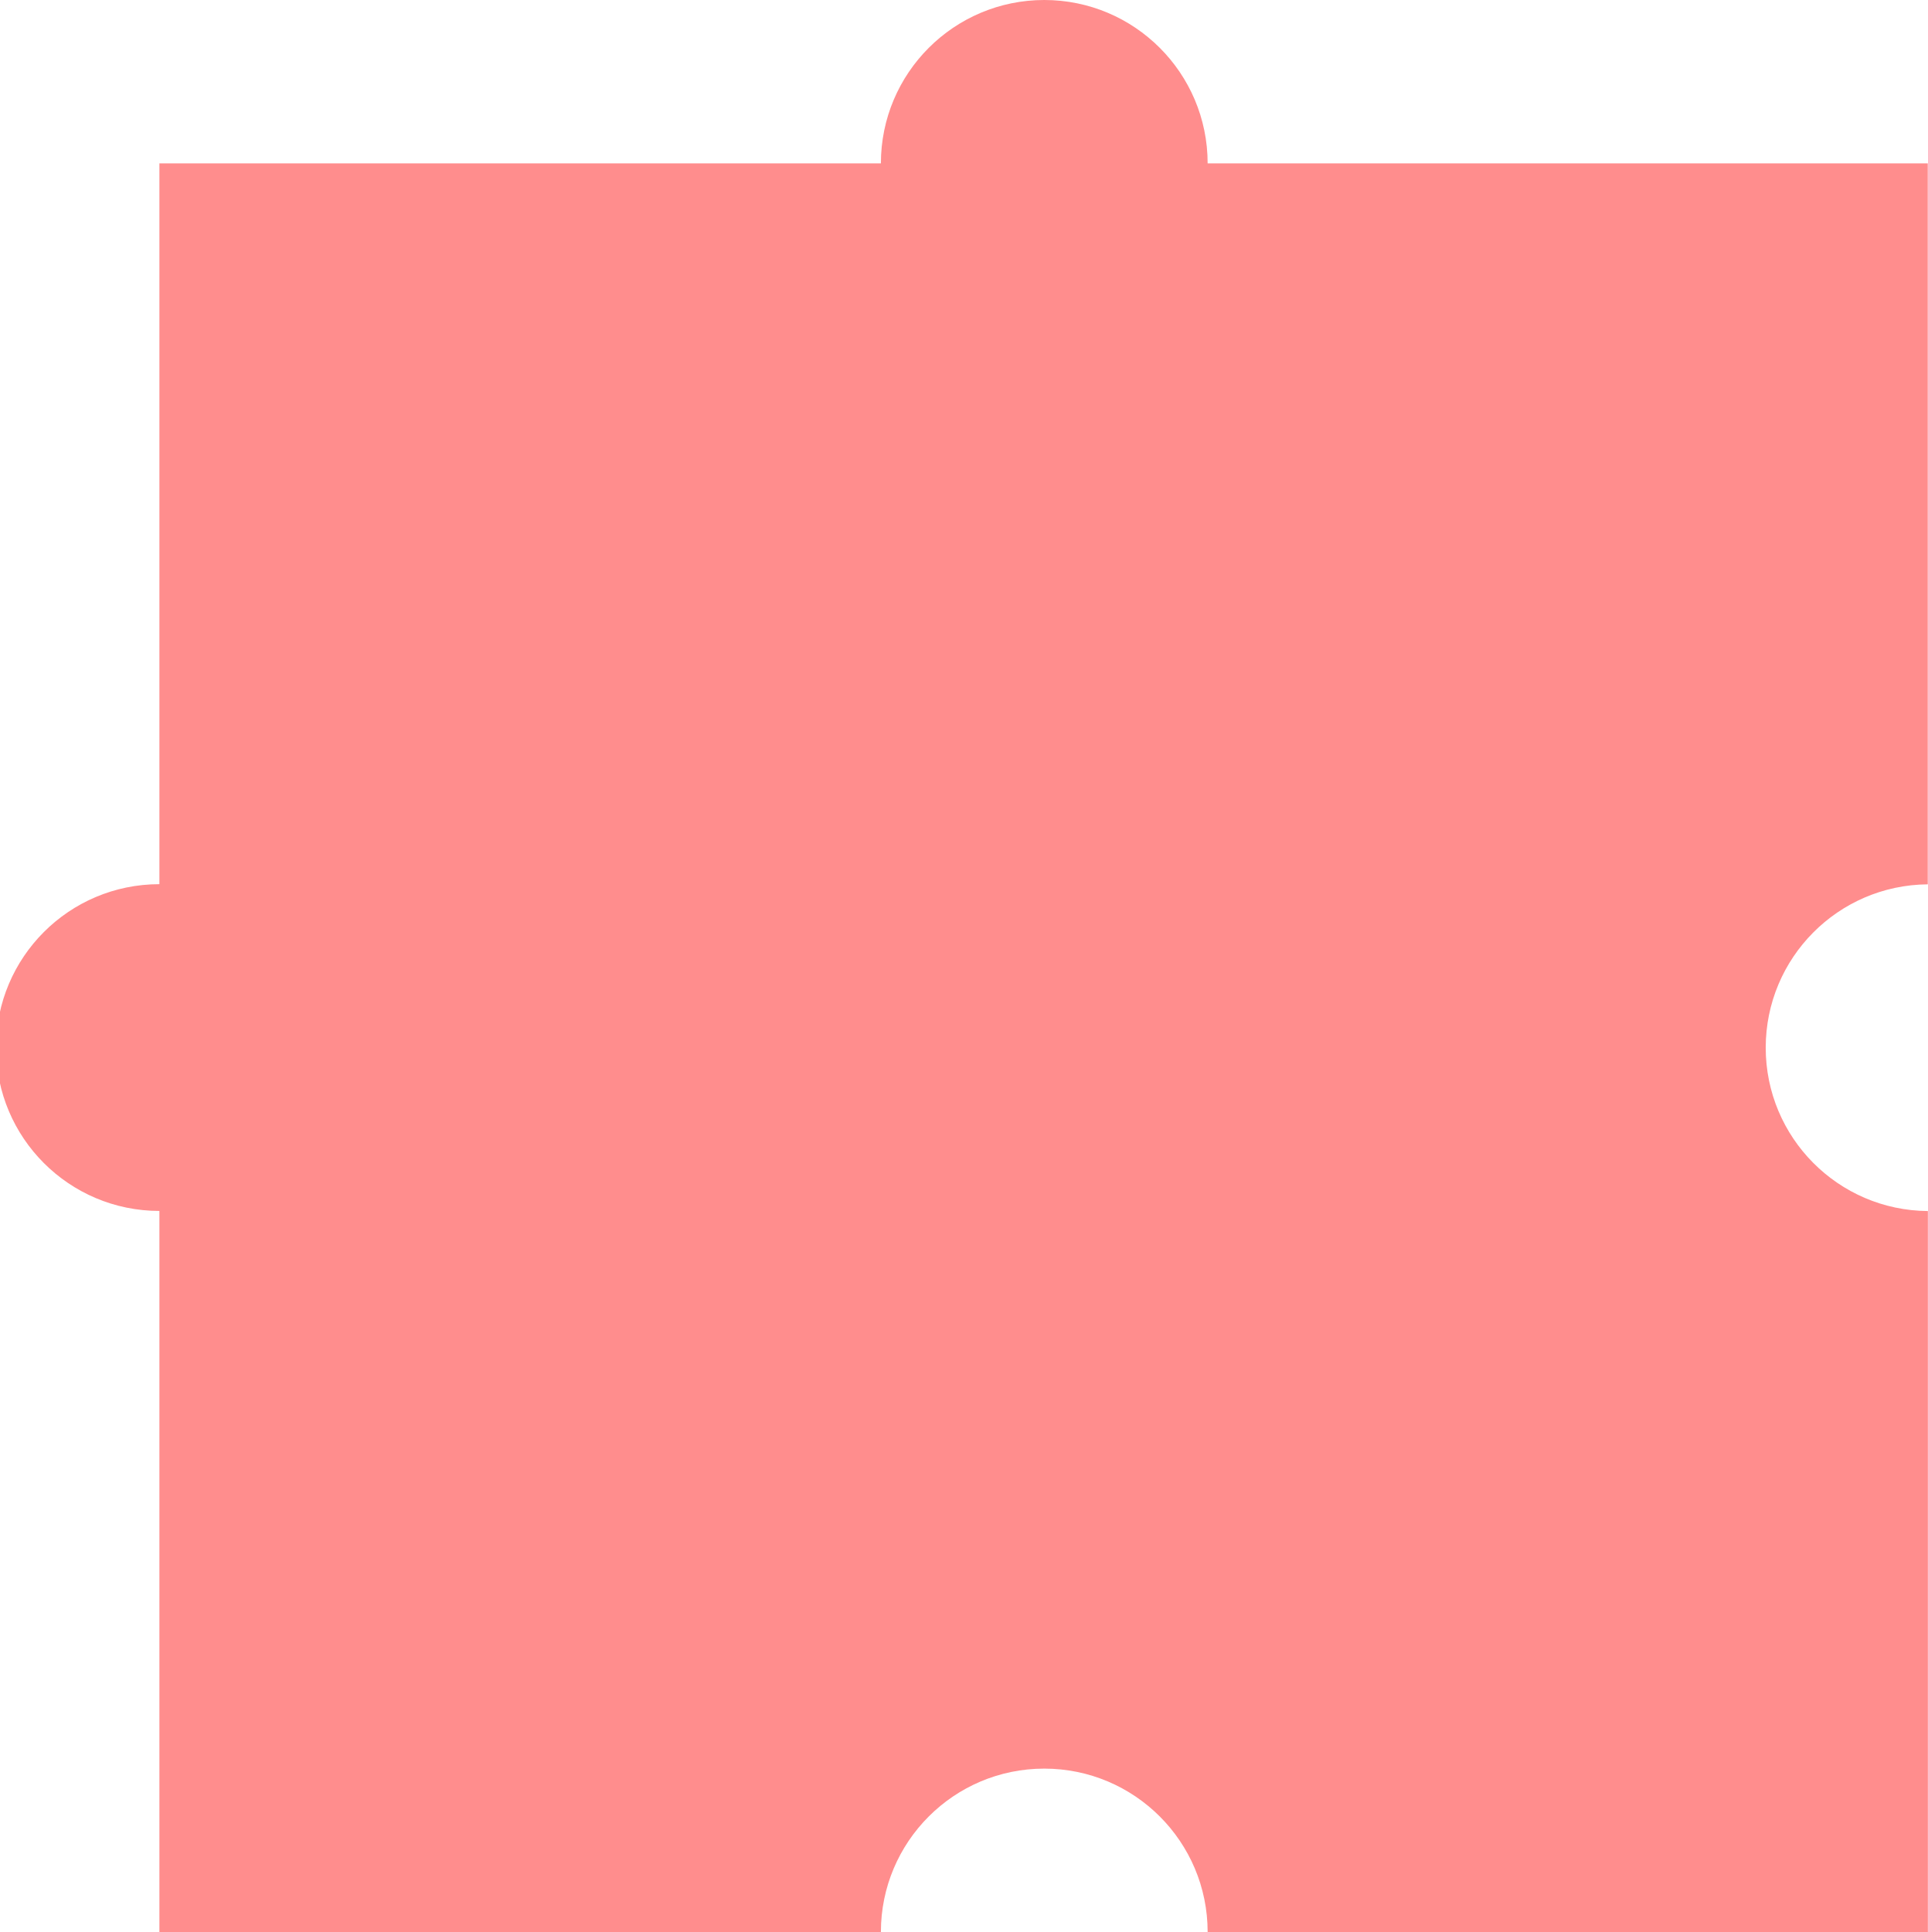
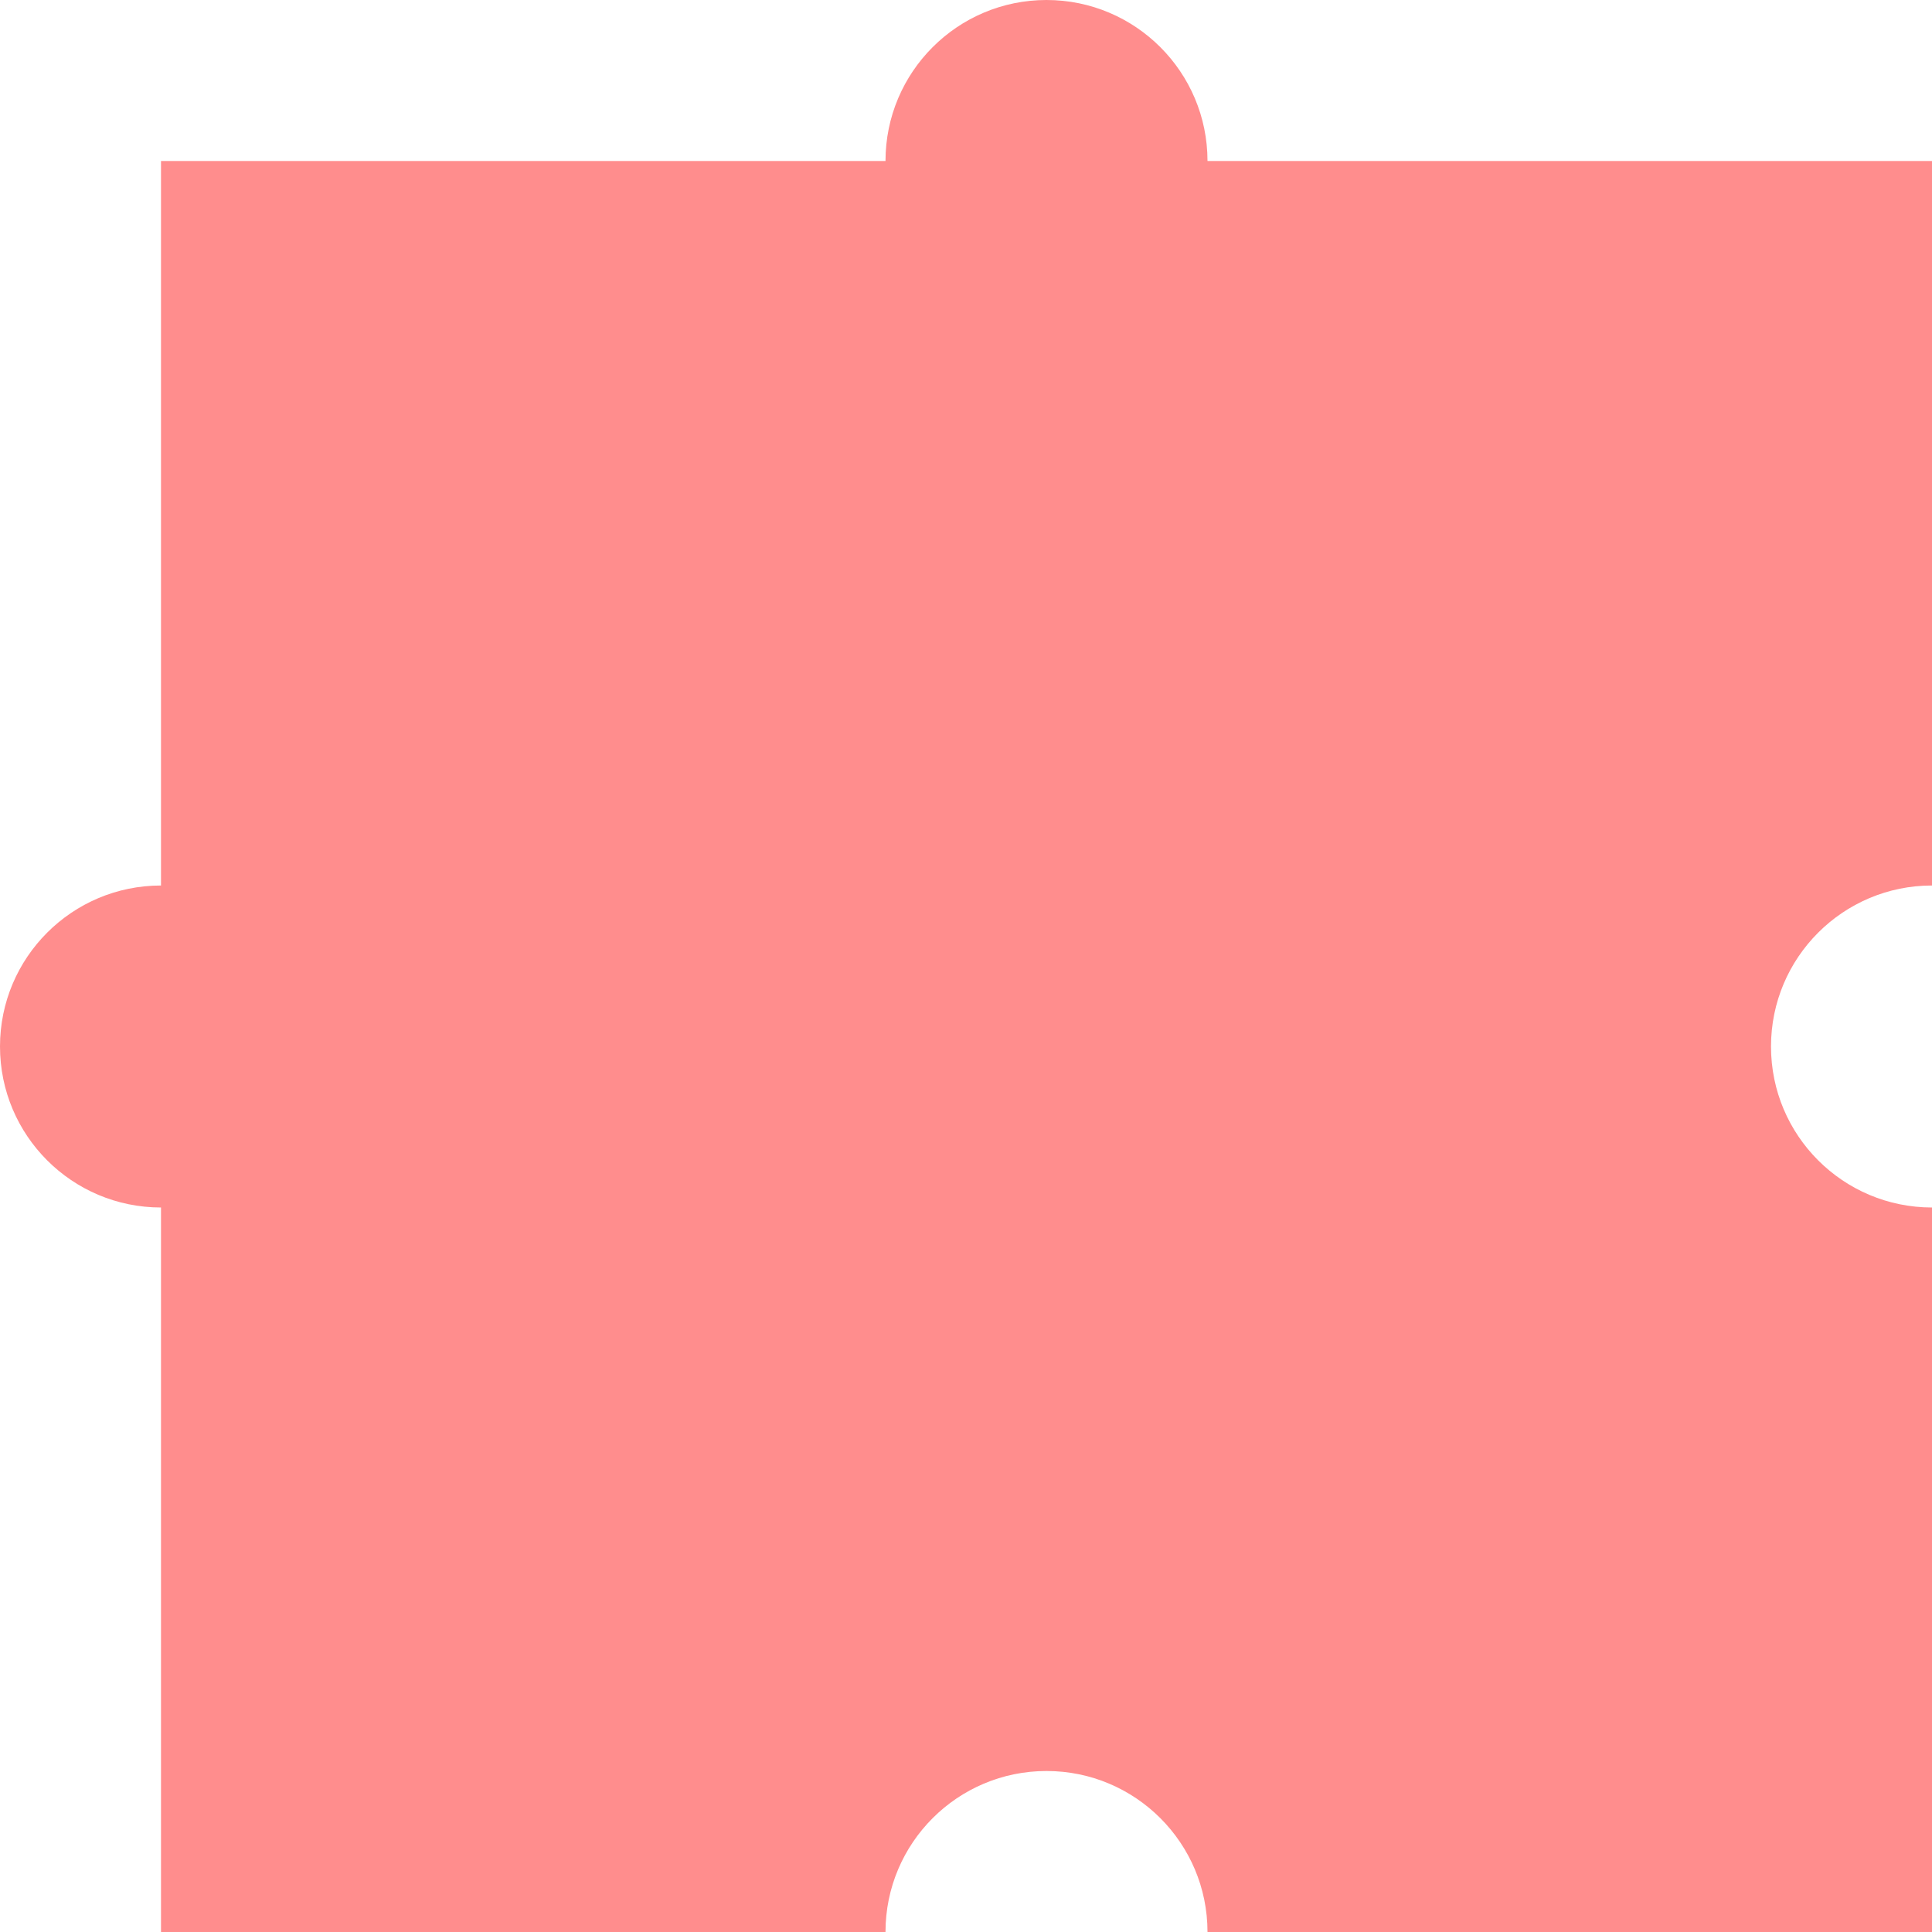
- <svg xmlns="http://www.w3.org/2000/svg" id="Layer_1" data-name="Layer 1" viewBox="0 0 354.02 354.75">
+ <svg xmlns="http://www.w3.org/2000/svg" id="Layer_1" data-name="Layer 1" viewBox="0 0 360 360">
  <defs>
    <style>.cls-1{fill:#ff8d8d;}</style>
  </defs>
-   <path class="cls-1" d="M324.24,191.86a30,30,0,0,0,29.78,30V354.24H221.76a30,30,0,0,0-60,0H29.27V221.84a30,30,0,0,1,0-60V29.49H161.76a30,30,0,0,1,60,0H354V161.87A30,30,0,0,0,324.24,191.86Z" transform="translate(0 0.51)" />
+   <path class="cls-1" d="M330,195a30,30,0,0,0,30,30V360H225a30,30,0,0,0-60,0H30V225a30,30,0,0,1,0-60V30H165a30,30,0,0,1,60,0H360V165A30,30,0,0,0,330,195Z" transform="translate(0 0)" />
</svg>
